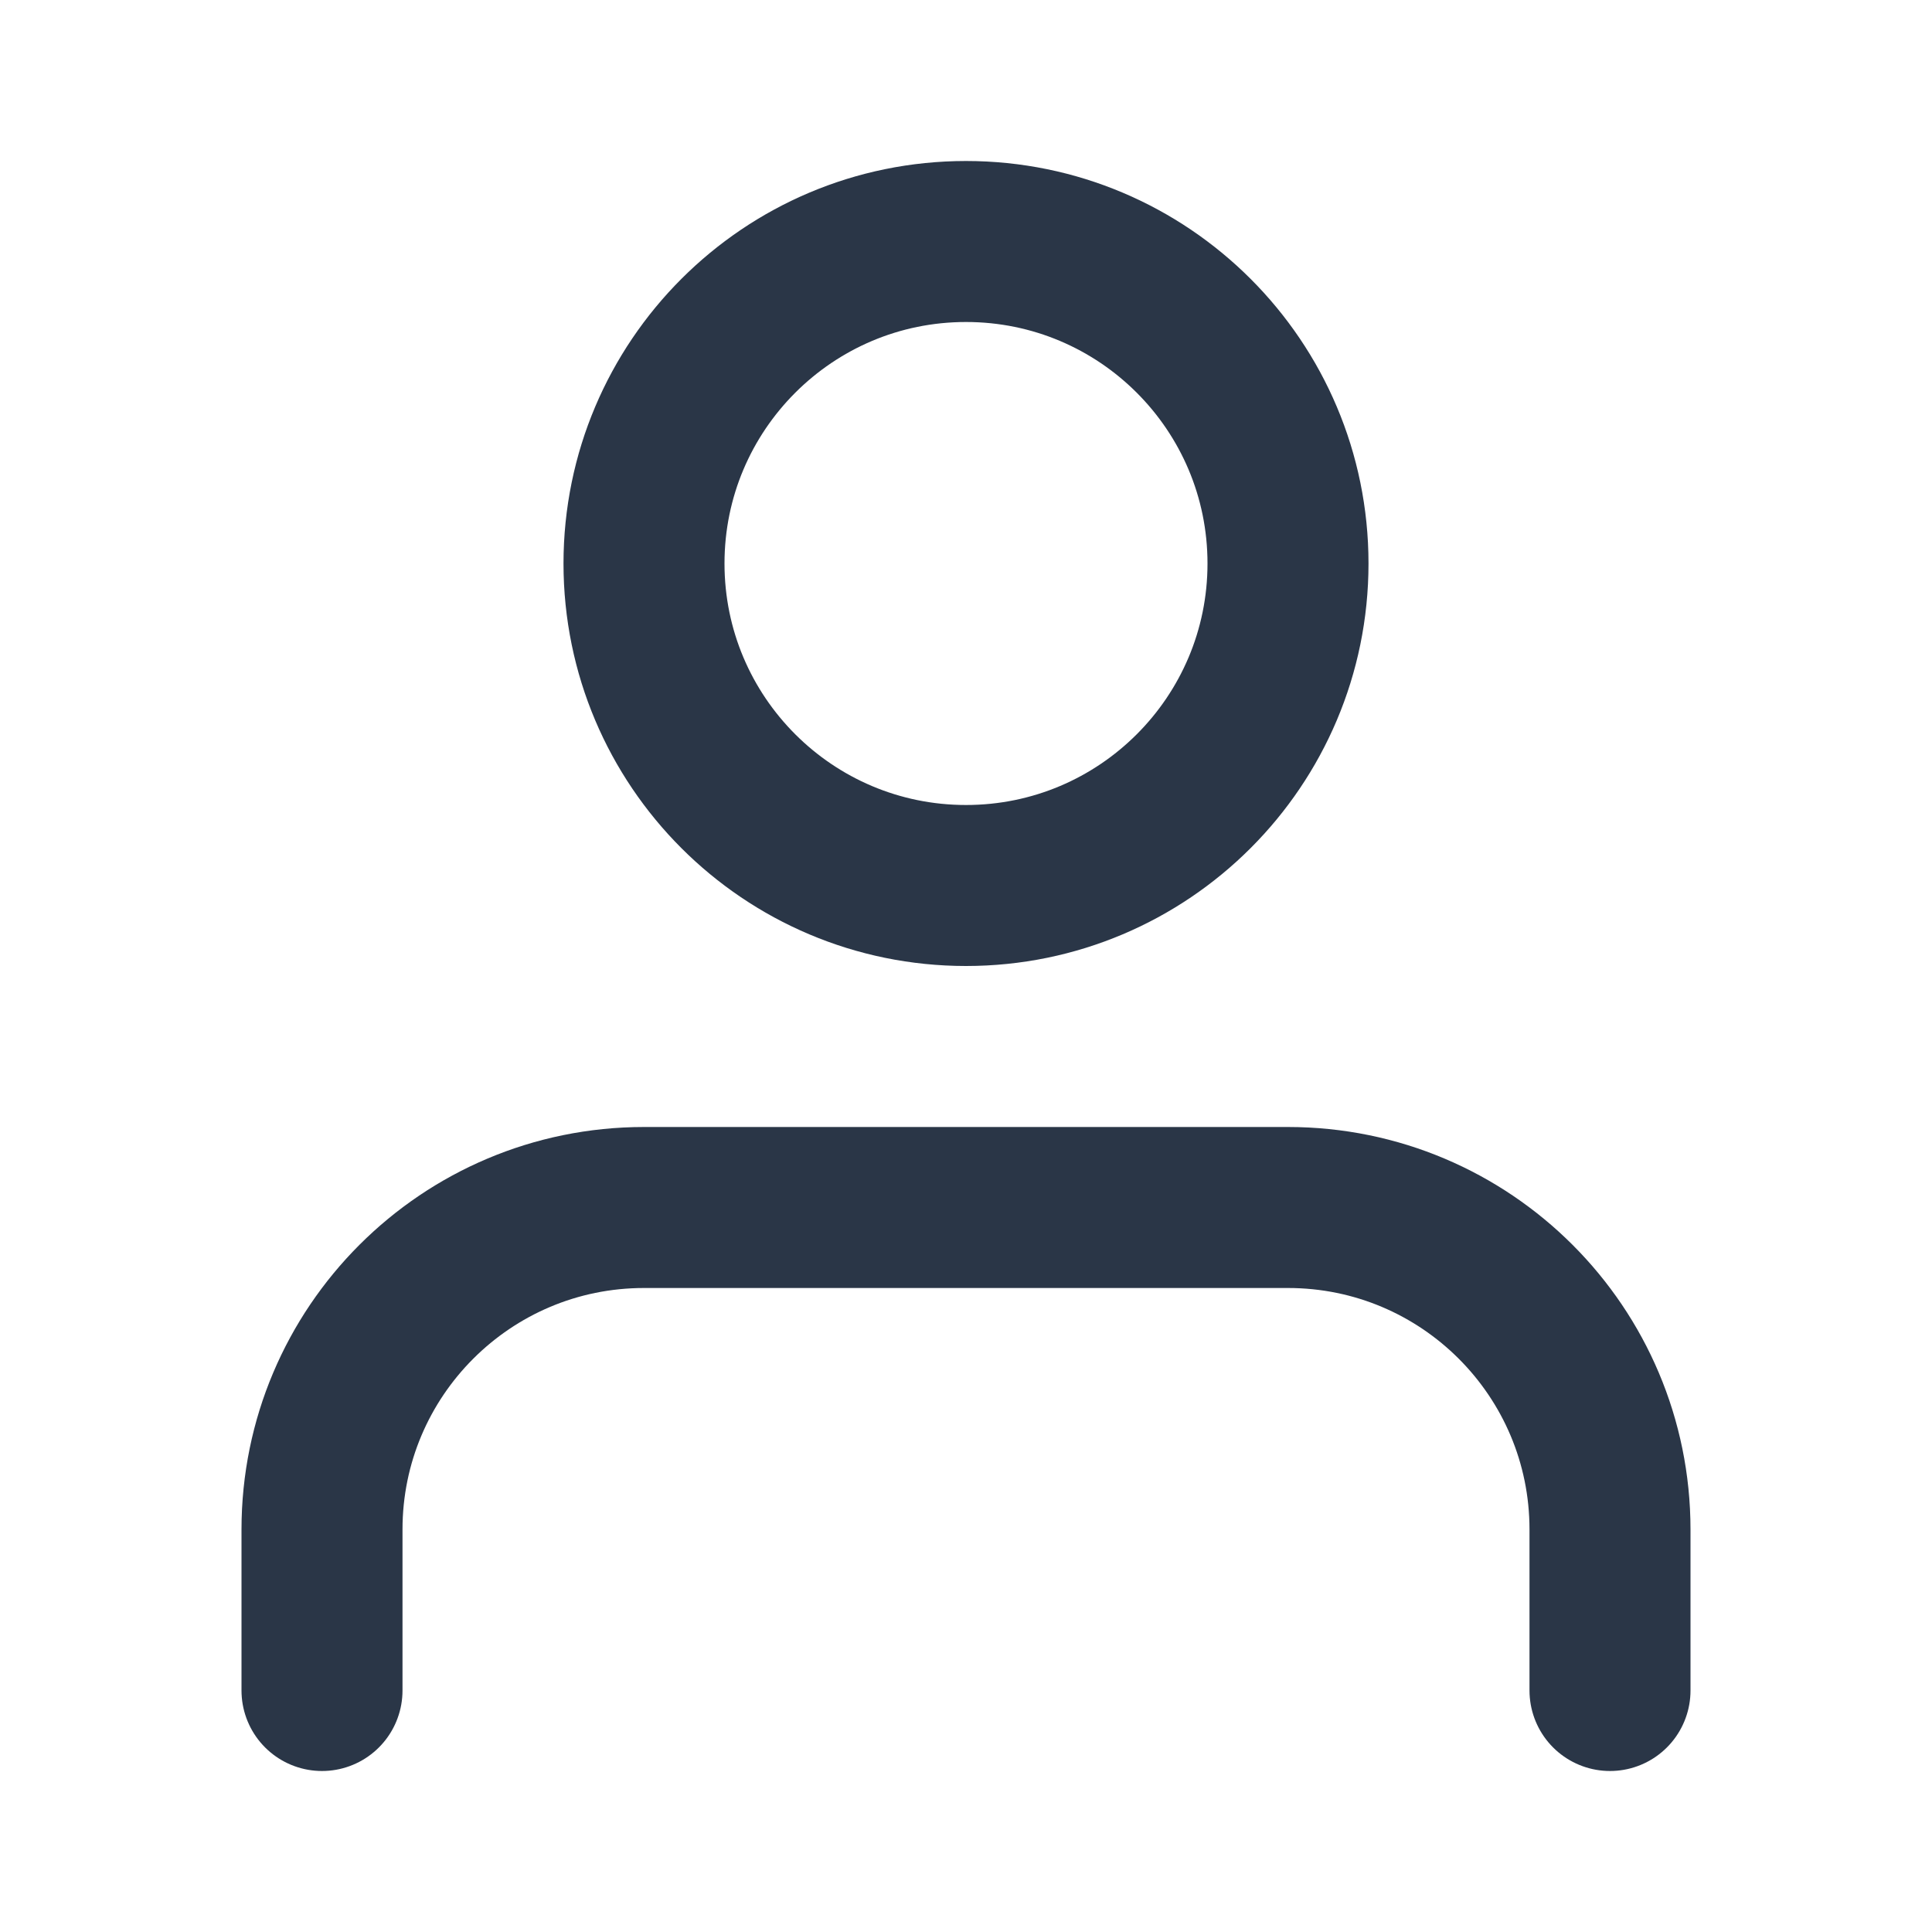
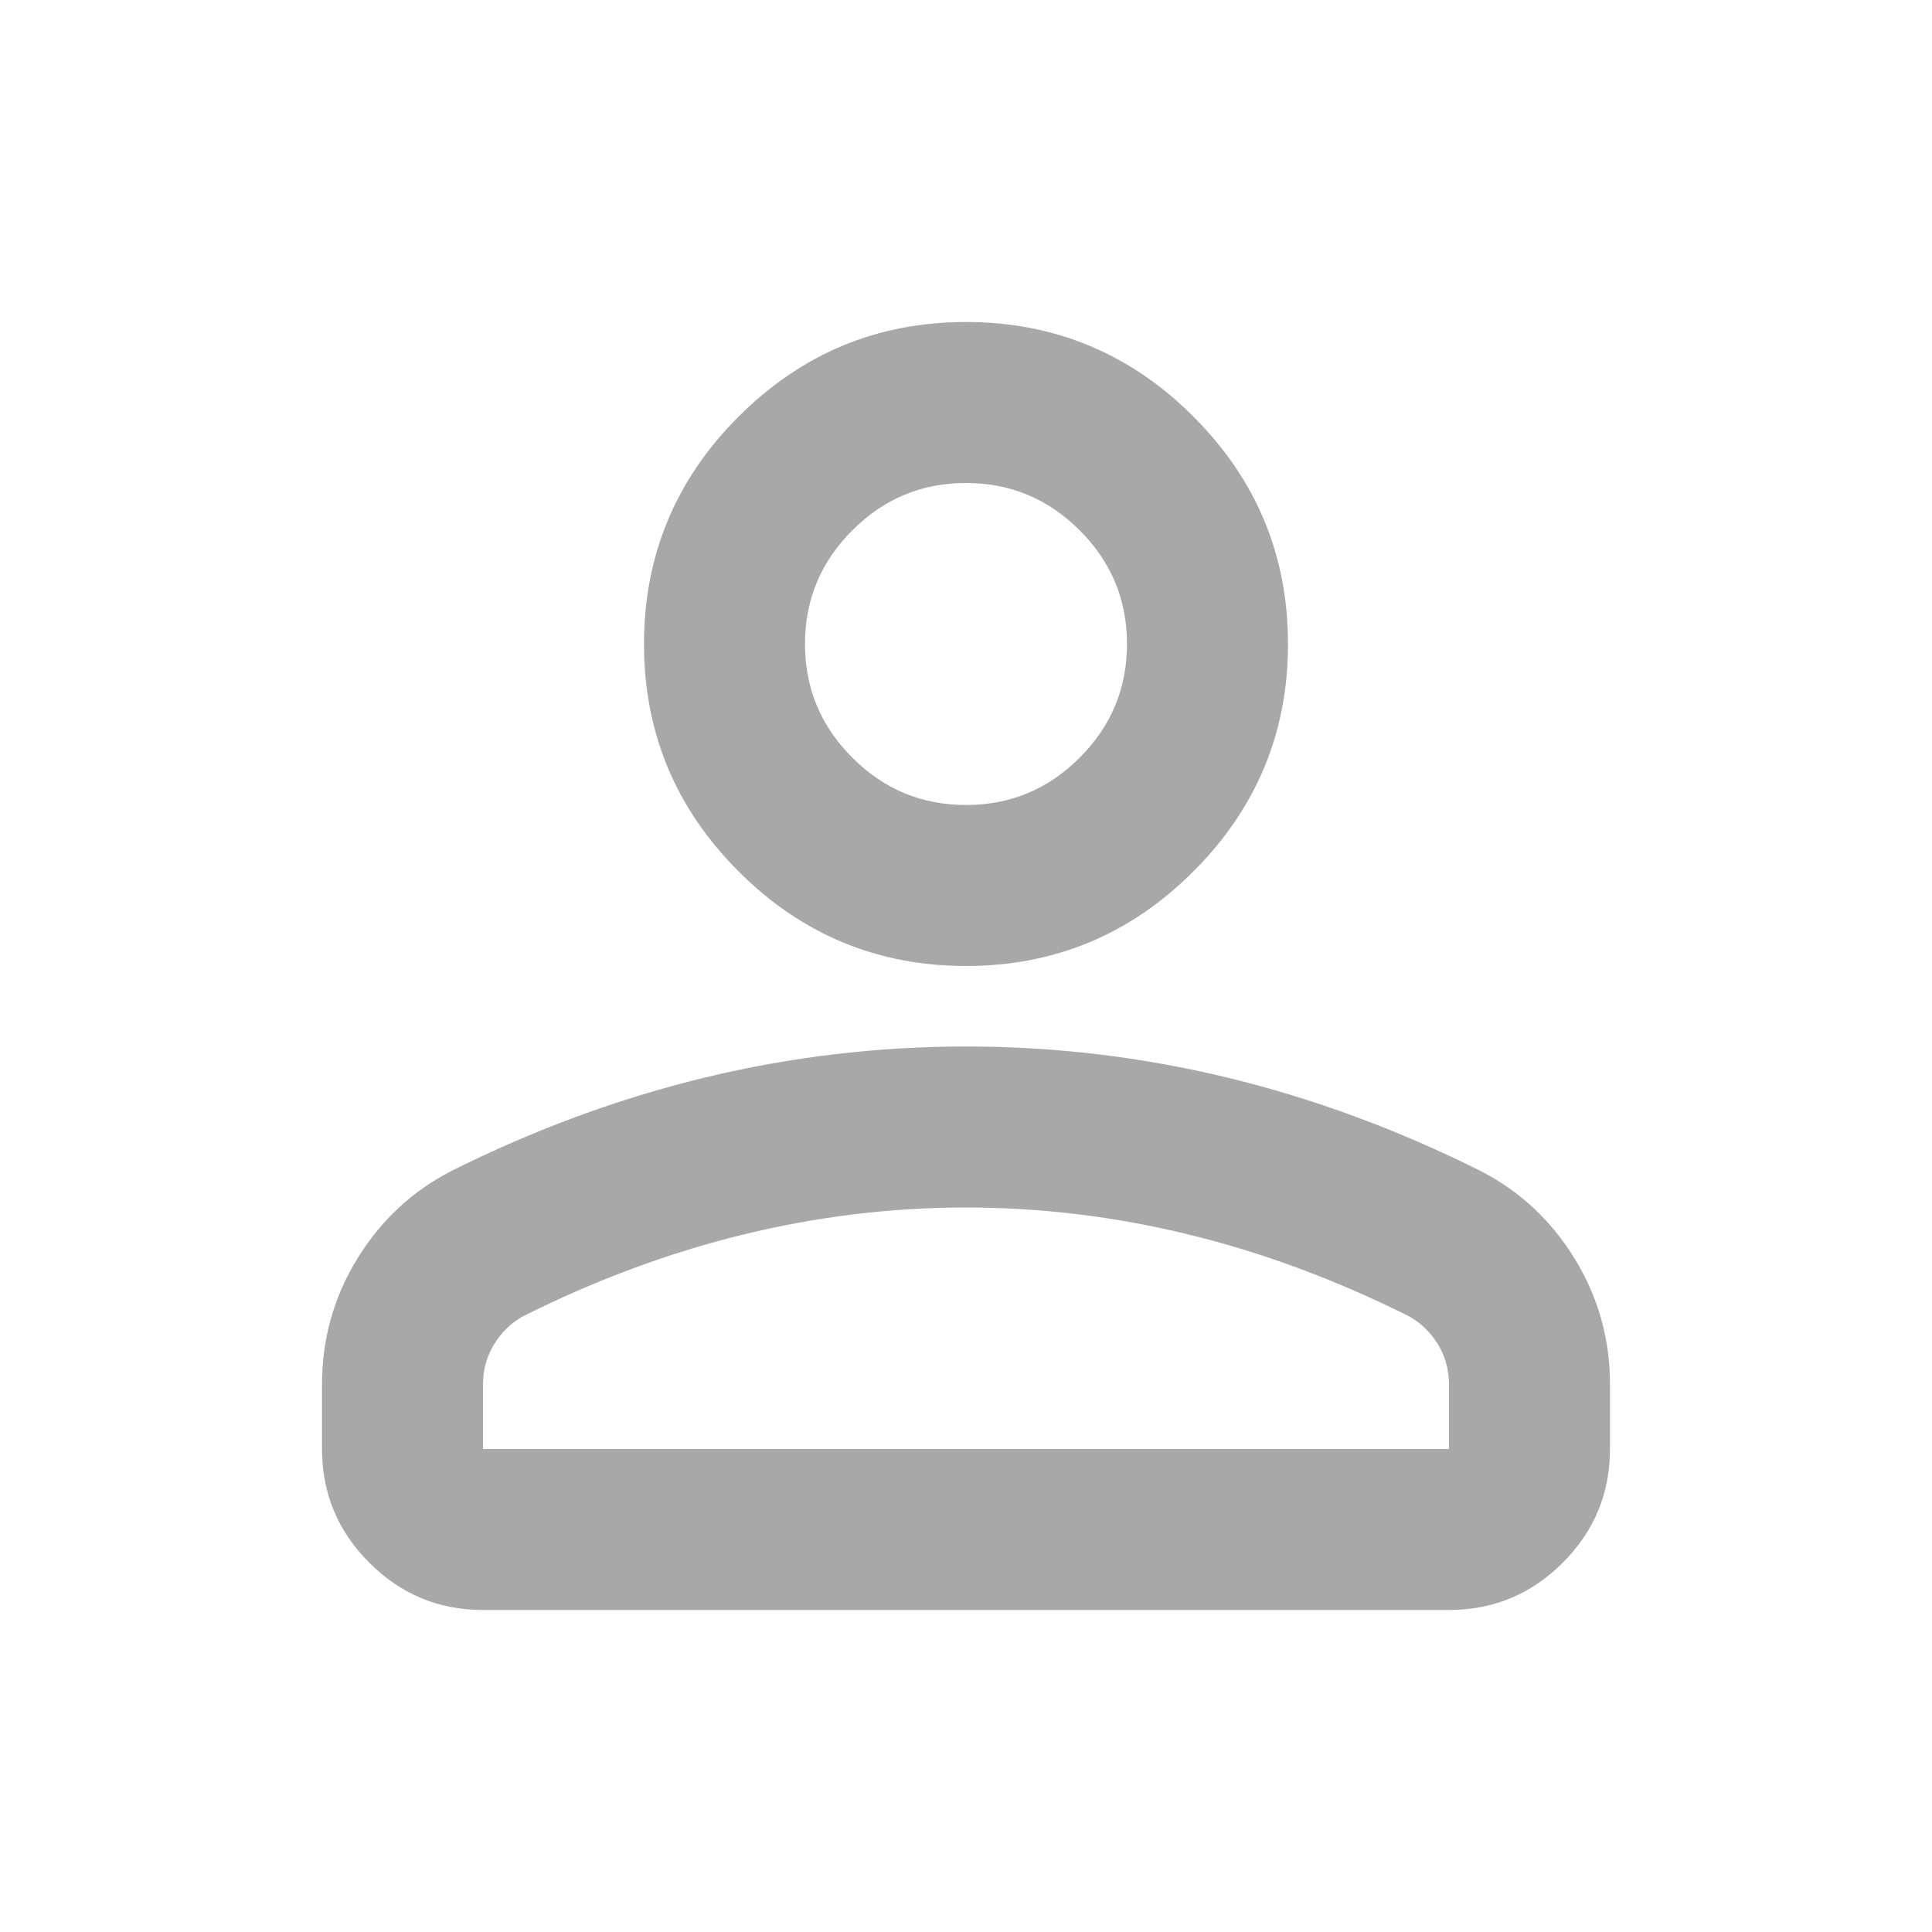
- <svg xmlns="http://www.w3.org/2000/svg" width="24" height="24" viewBox="0 0 24 24" fill="none" stroke="#2A3647" stroke-width="2" stroke-linecap="round" stroke-linejoin="round">
-   <path d="M20 21v-2a4 4 0 0 0-4-4H8a4 4 0 0 0-4 4v2" />
-   <circle cx="12" cy="7" r="4" />
+ <svg xmlns="http://www.w3.org/2000/svg" width="24" height="24" viewBox="0 0 24 24" fill="none">
+   <mask id="mask0_303657_5494" style="mask-type:alpha" maskUnits="userSpaceOnUse" x="0" y="0" width="24" height="24">
+     <rect width="24" height="24" fill="#D9D9D9" />
+   </mask>
+   <g mask="url(#mask0_303657_5494)">
+     <path d="M12 12C10.9 12 9.958 11.608 9.175 10.825C8.392 10.042 8 9.1 8 8C8 6.9 8.392 5.958 9.175 5.175C9.958 4.392 10.9 4 12 4C13.1 4 14.042 4.392 14.825 5.175C15.608 5.958 16 6.9 16 8C16 9.1 15.608 10.042 14.825 10.825C14.042 11.608 13.1 12 12 12ZM18 20H6C5.45 20 4.979 19.804 4.588 19.413C4.196 19.021 4 18.55 4 18V17.2C4 16.633 4.146 16.113 4.438 15.637C4.729 15.162 5.117 14.8 5.6 14.55C6.633 14.033 7.683 13.646 8.75 13.387C9.817 13.129 10.9 13 12 13C13.1 13 14.183 13.129 15.25 13.387C16.317 13.646 17.367 14.033 18.4 14.55C18.883 14.8 19.271 15.162 19.562 15.637C19.854 16.113 20 16.633 20 17.2V18C20 18.55 19.804 19.021 19.413 19.413C19.021 19.804 18.55 20 18 20ZM6 18H18V17.2C18 17.017 17.954 16.85 17.863 16.7C17.771 16.55 17.65 16.433 17.5 16.35C16.6 15.9 15.692 15.562 14.775 15.338C13.858 15.113 12.933 15 12 15C11.067 15 10.142 15.113 9.225 15.338C8.308 15.562 7.4 15.9 6.5 16.35C6.35 16.433 6.229 16.55 6.138 16.7C6.046 16.85 6 17.017 6 17.2V18ZM12 10C12.55 10 13.021 9.804 13.412 9.412C13.804 9.021 14 8.55 14 8C14 7.45 13.804 6.979 13.412 6.588C13.021 6.196 12.55 6 12 6C11.45 6 10.979 6.196 10.588 6.588C10.196 6.979 10 7.45 10 8C10 8.55 10.196 9.021 10.588 9.412C10.979 9.804 11.45 10 12 10Z" fill="#A8A8A8" />
+   </g>
</svg>
